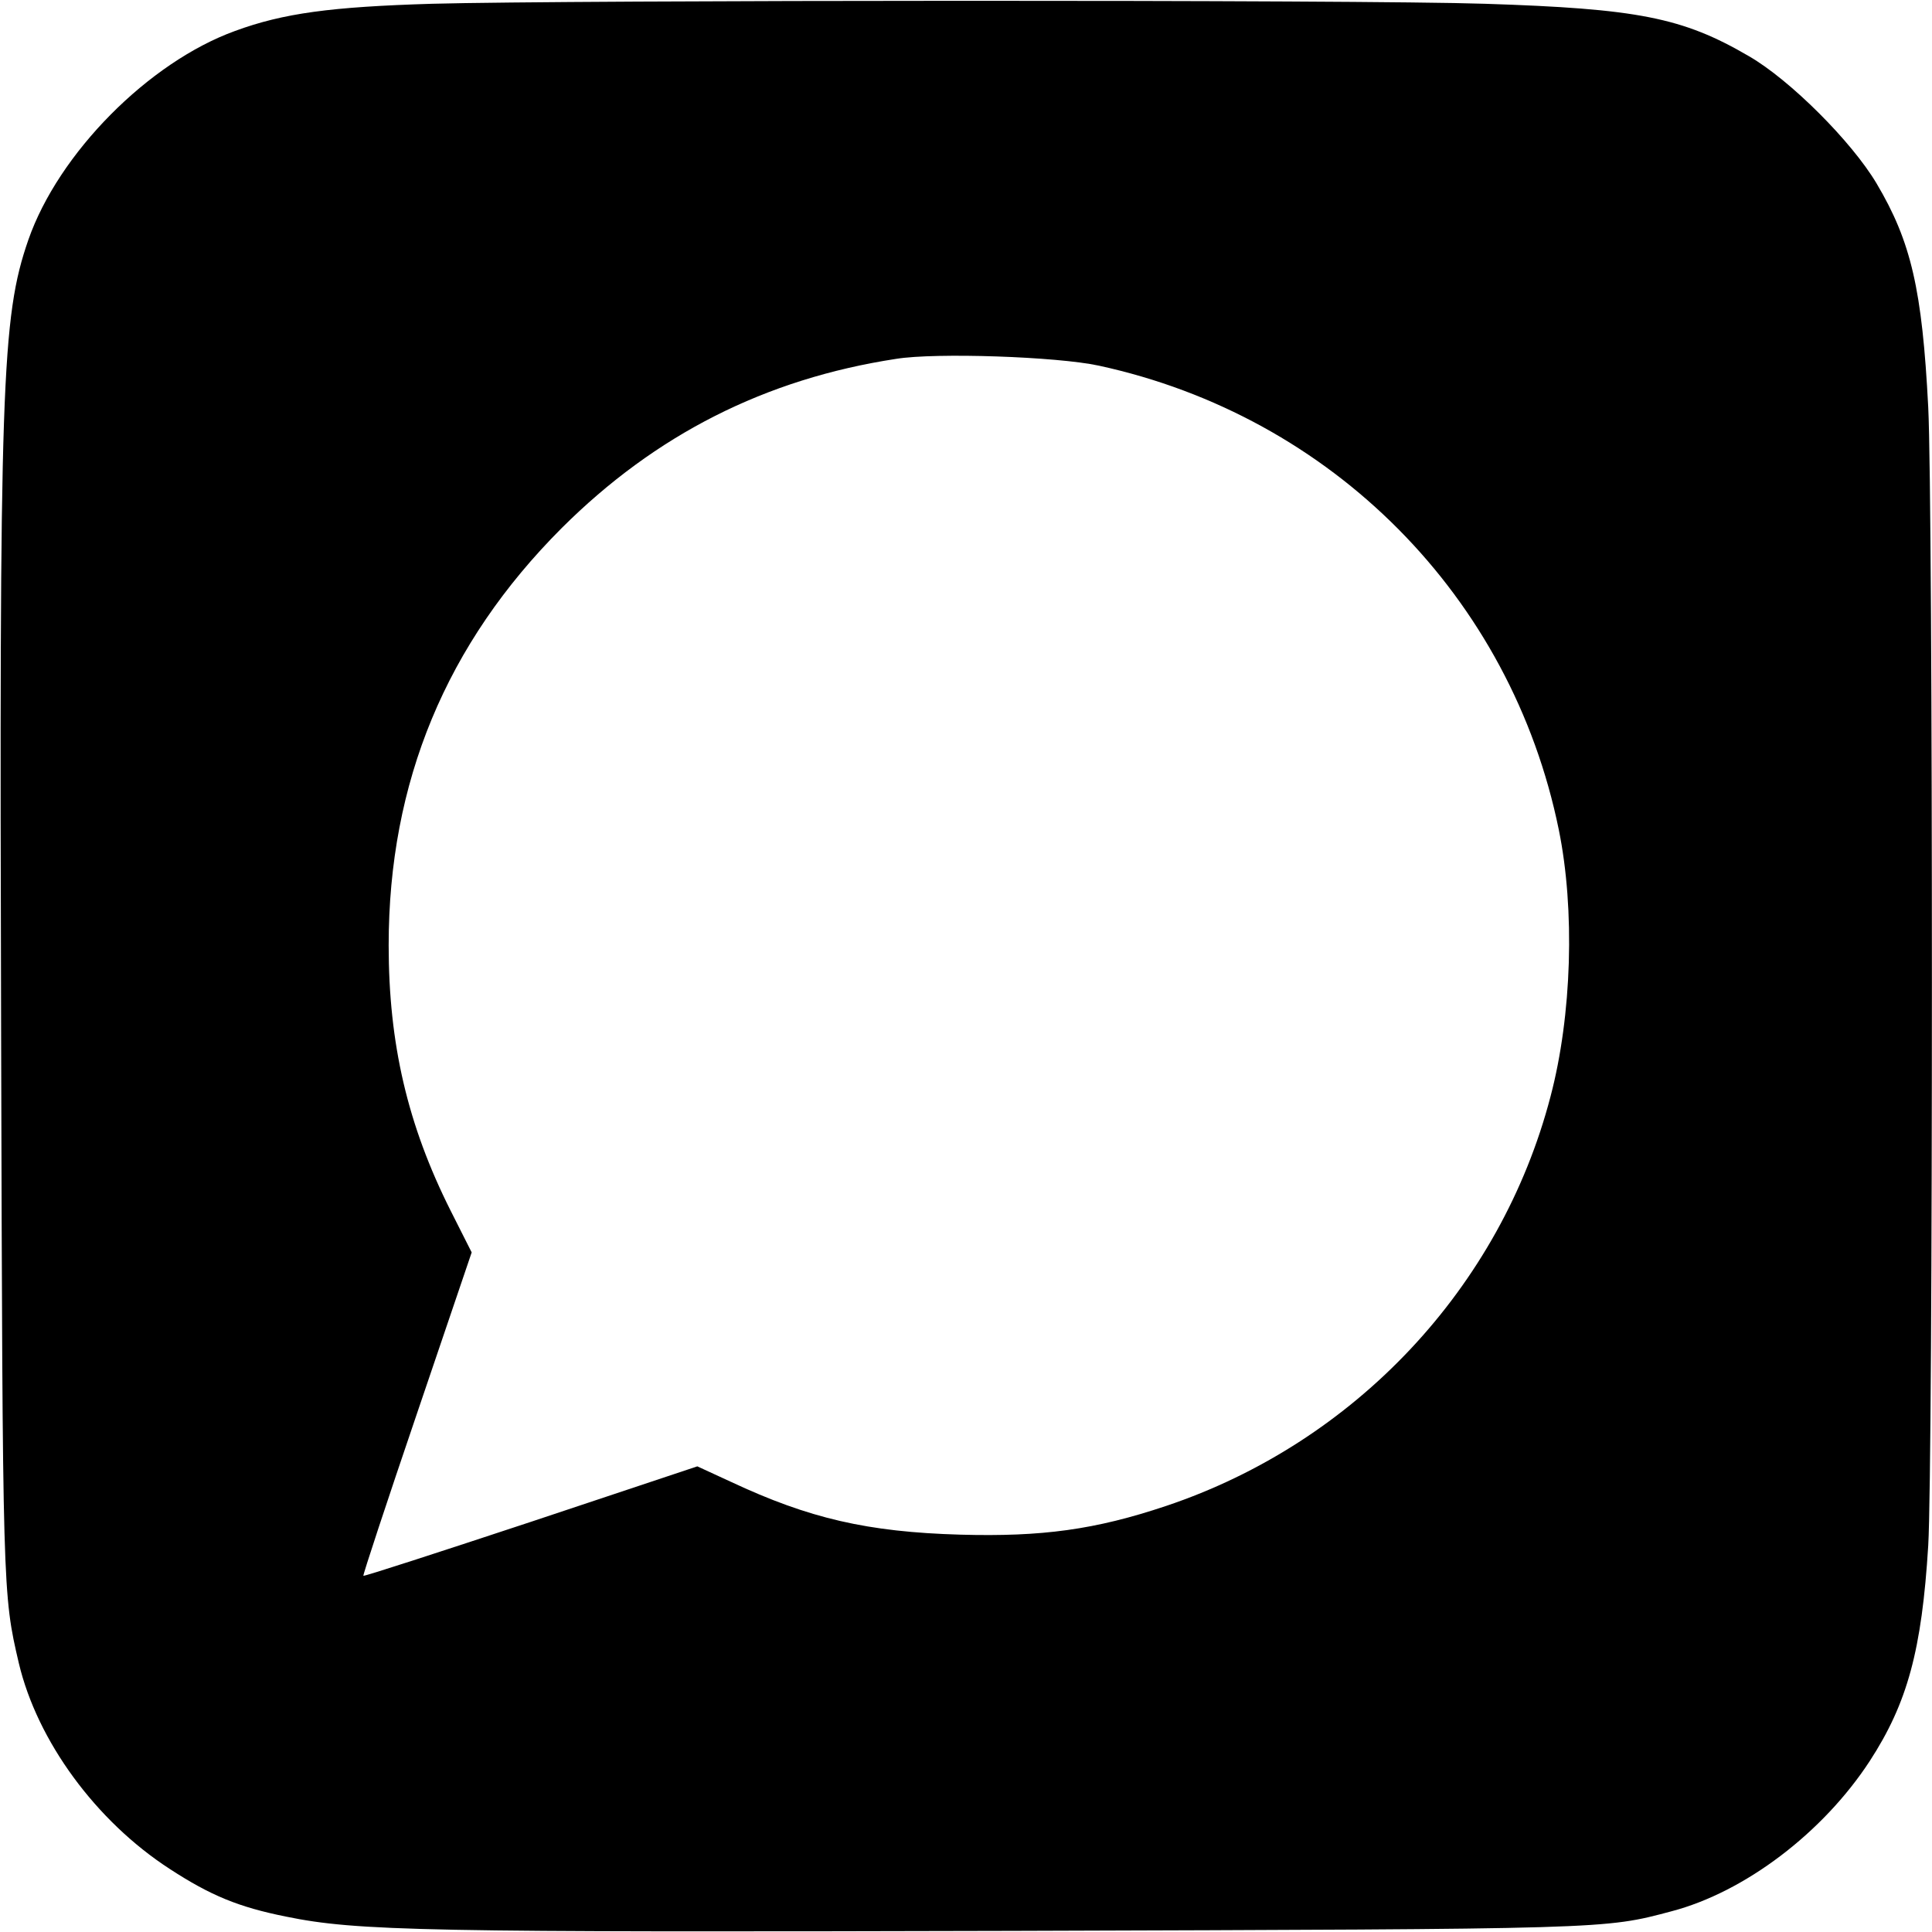
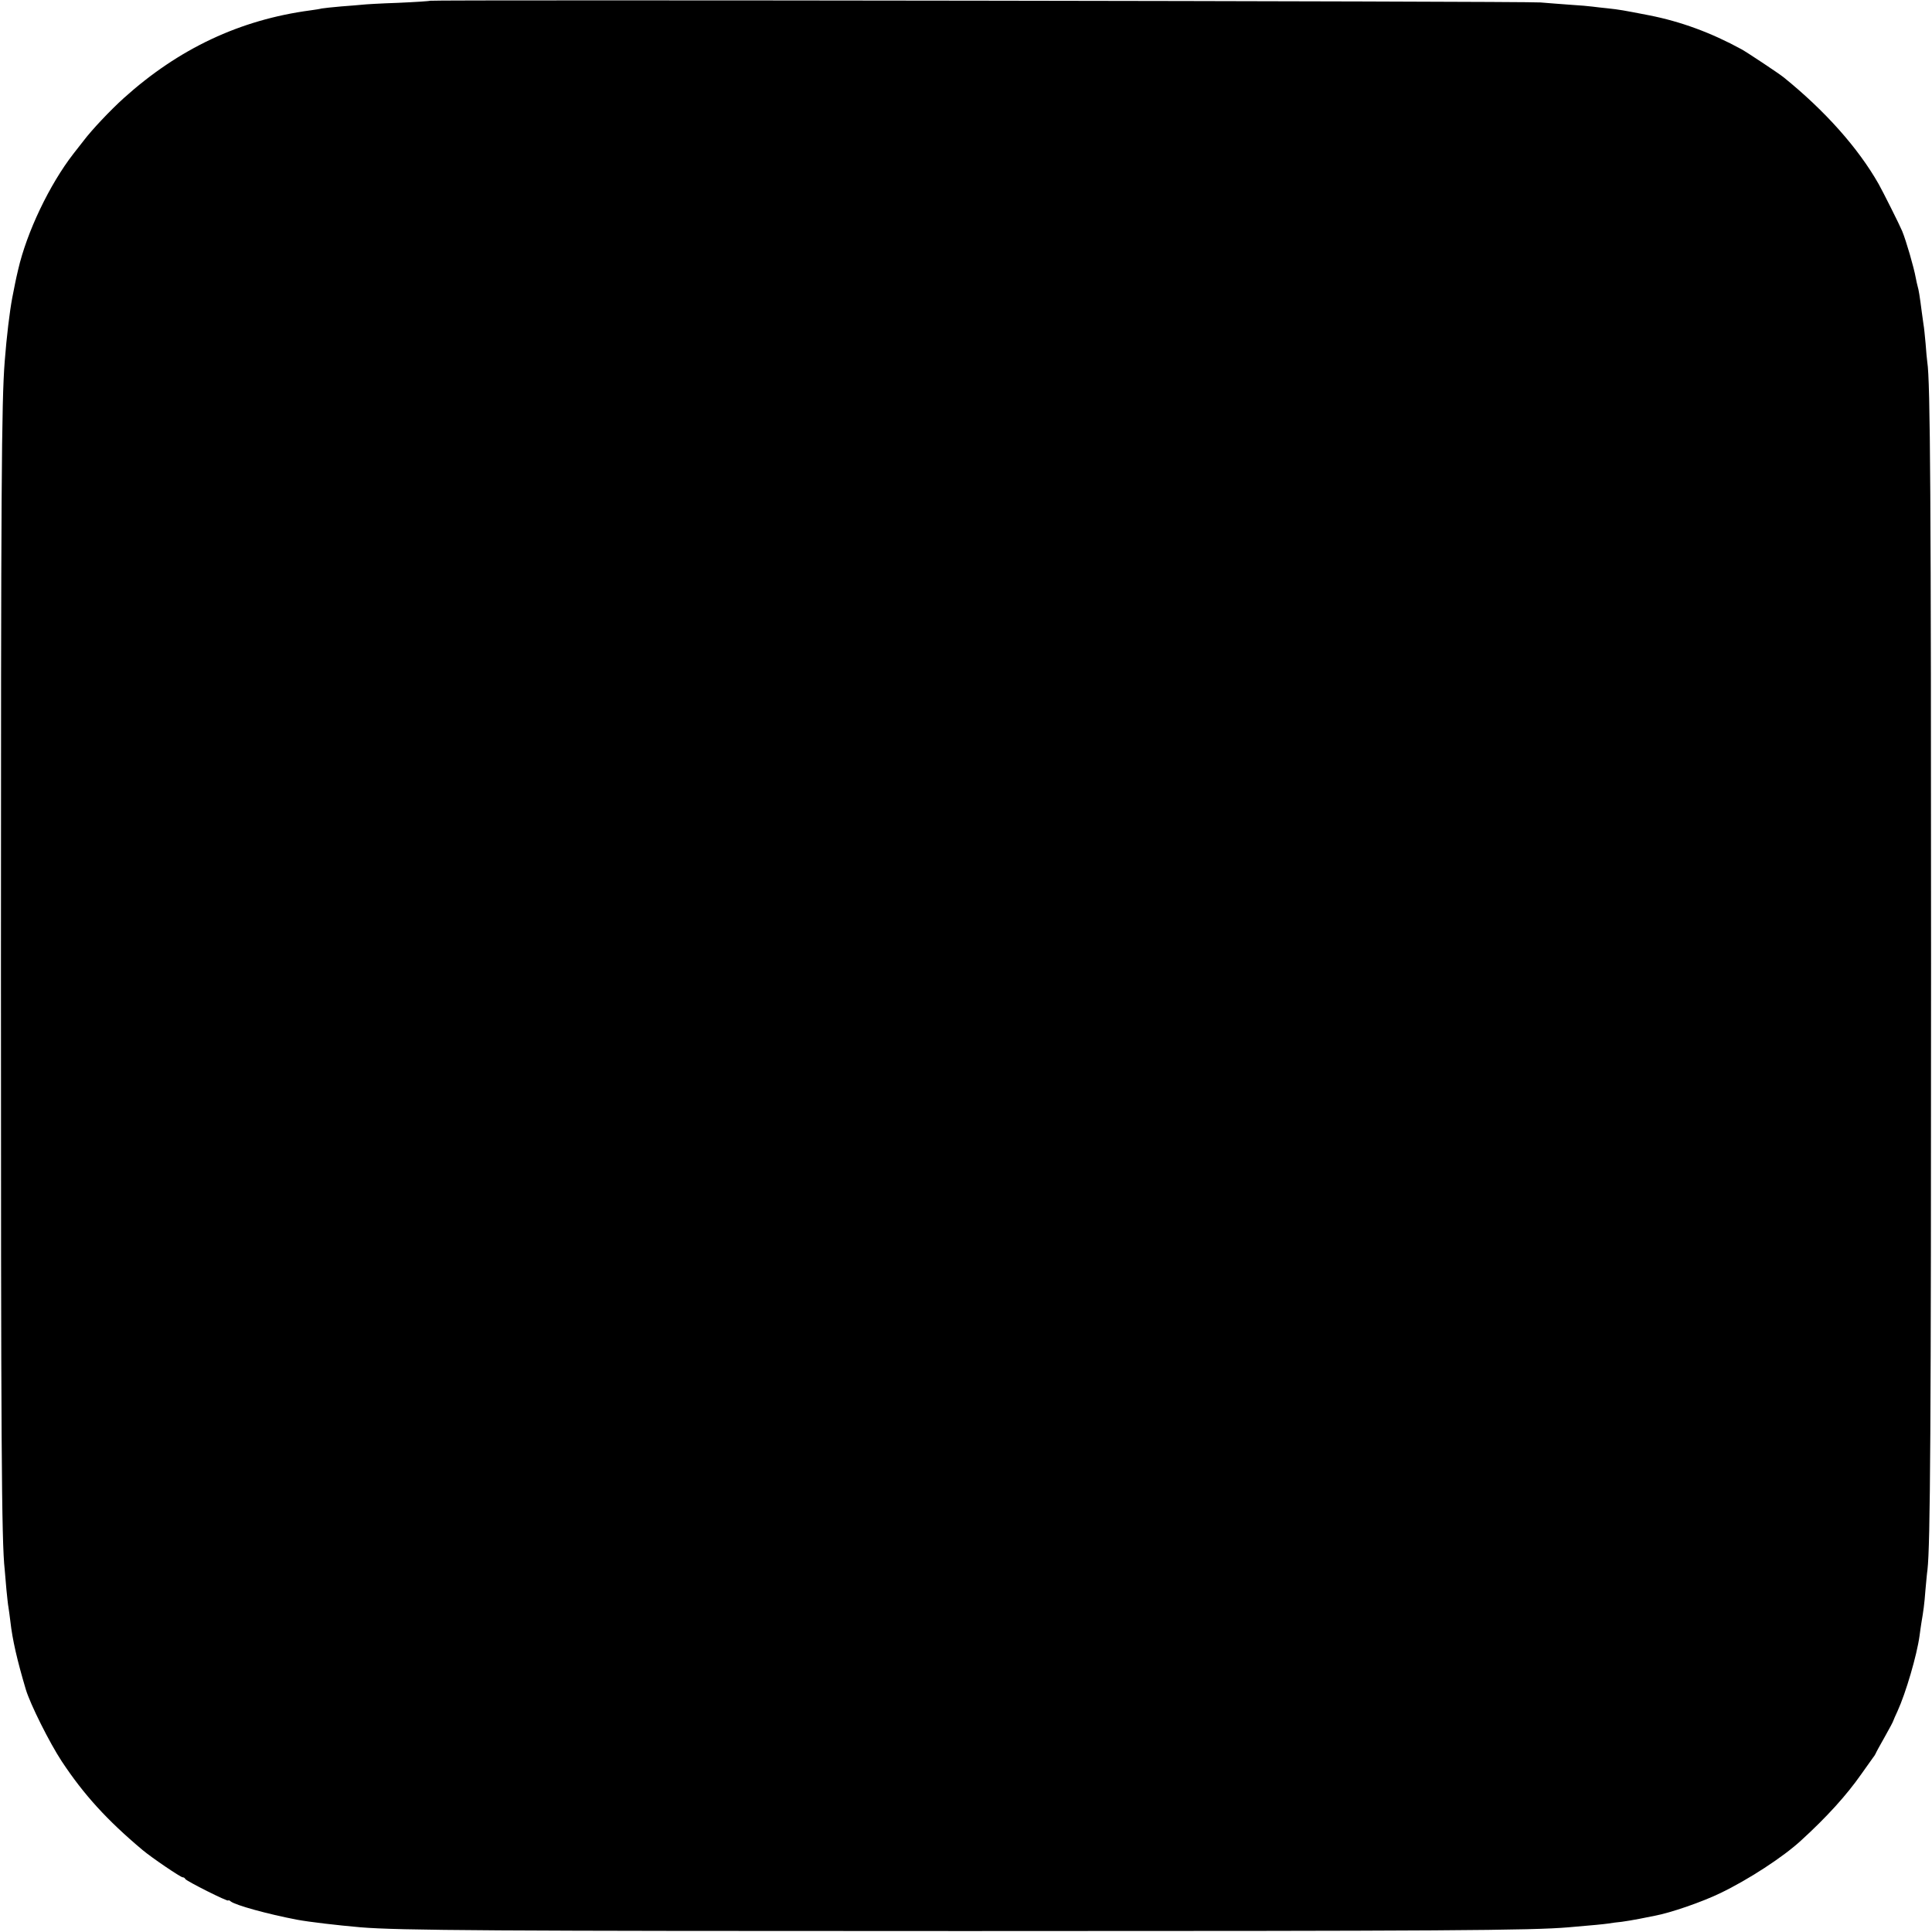
- <svg xmlns="http://www.w3.org/2000/svg" version="1.0" width="512pt" height="512pt" viewBox="0 0 512 512" preserveAspectRatio="xMidYMid meet">
-   <g transform="translate(0,512) scale(0.1,-0.1)" fill="#000000" stroke="none">
-     <path d="M1145 5110 c-268 -8 -394 -25 -522 -72 -229 -83 -468 -324 -548 -554 -71 -205 -77 -383 -72 -2114 4 -1472 4 -1474 47 -1658 49 -206 204 -418 400 -545 109 -71 183 -101 307 -126 190 -39 367 -42 1928 -38 1581 5 1565 4 1745 52 194 51 401 208 525 398 100 154 138 294 155 571 13 212 13 2762 0 3017 -16 311 -45 438 -137 593 -66 111 -229 274 -338 337 -176 103 -296 126 -700 139 -331 11 -2427 10 -2790 0z m1767 -959 c618 -134 1093 -612 1219 -1230 43 -211 35 -491 -22 -707 -132 -506 -518 -917 -1019 -1085 -188 -63 -329 -82 -545 -76 -246 7 -401 43 -608 140 l-89 41 -441 -147 c-242 -80 -442 -145 -444 -143 -2 1 62 195 142 430 l145 427 -56 111 c-114 227 -164 442 -164 703 0 432 152 799 459 1106 248 247 539 395 886 448 105 17 426 6 537 -18z" />
+ <svg xmlns="http://www.w3.org/2000/svg" version="1.0" width="1024pt" height="1024pt" viewBox="0 0 1024 1024" preserveAspectRatio="xMidYMid meet">
+   <g transform="translate(0,1024) scale(0.1,-0.1)" fill="#000000" stroke="none">
+     <path d="M2279 10236 c-2 -2 -78 -7 -169 -11 -91 -3 -177 -8 -191 -10 -14 -1 -63 -6 -110 -9 -46 -4 -93 -9 -104 -11 -11 -3 -38 -7 -60 -10 -374 -50 -698 -203 -989 -465 -72 -65 -170 -169 -213 -226 -13 -16 -37 -47 -54 -69 -127 -164 -247 -415 -293 -615 -14 -59 -17 -78 -31 -148 -14 -74 -30 -207 -40 -337 -17 -216 -20 -666 -20 -3215 0 -2503 3 -3043 20 -3190 2 -19 6 -66 9 -105 4 -38 8 -81 11 -95 2 -14 7 -47 10 -74 11 -98 36 -206 82 -361 24 -79 125 -281 190 -380 117 -177 240 -312 428 -470 46 -39 202 -145 213 -145 6 0 12 -4 14 -9 4 -10 228 -123 228 -114 0 3 6 1 13 -5 25 -20 195 -67 352 -97 65 -12 210 -29 335 -40 205 -17 696 -20 3205 -20 2542 0 3005 3 3200 20 130 11 182 16 210 20 17 3 48 7 70 9 22 3 65 10 95 16 30 6 66 13 80 16 83 15 251 73 348 120 148 71 334 192 428 279 136 124 241 240 318 350 31 44 60 85 64 90 5 6 11 15 13 20 2 6 24 46 49 90 25 44 45 82 45 85 1 3 10 25 22 50 44 96 103 297 117 400 3 25 8 56 10 70 10 58 16 100 21 170 4 41 8 91 11 110 15 134 19 721 19 3215 0 2476 -4 3087 -20 3186 -2 13 -6 58 -9 99 -4 41 -8 86 -11 100 -2 14 -6 43 -9 65 -11 87 -17 121 -22 137 -3 10 -7 30 -10 45 -10 56 -51 197 -72 248 -15 36 -102 209 -125 250 -108 190 -283 387 -503 565 -26 21 -193 132 -224 149 -161 88 -322 147 -490 180 -139 27 -156 30 -220 37 -30 3 -66 7 -80 9 -14 2 -68 7 -120 10 -52 4 -122 9 -155 12 -64 7 -5879 15 -5886 9z" />
  </g>
</svg>
